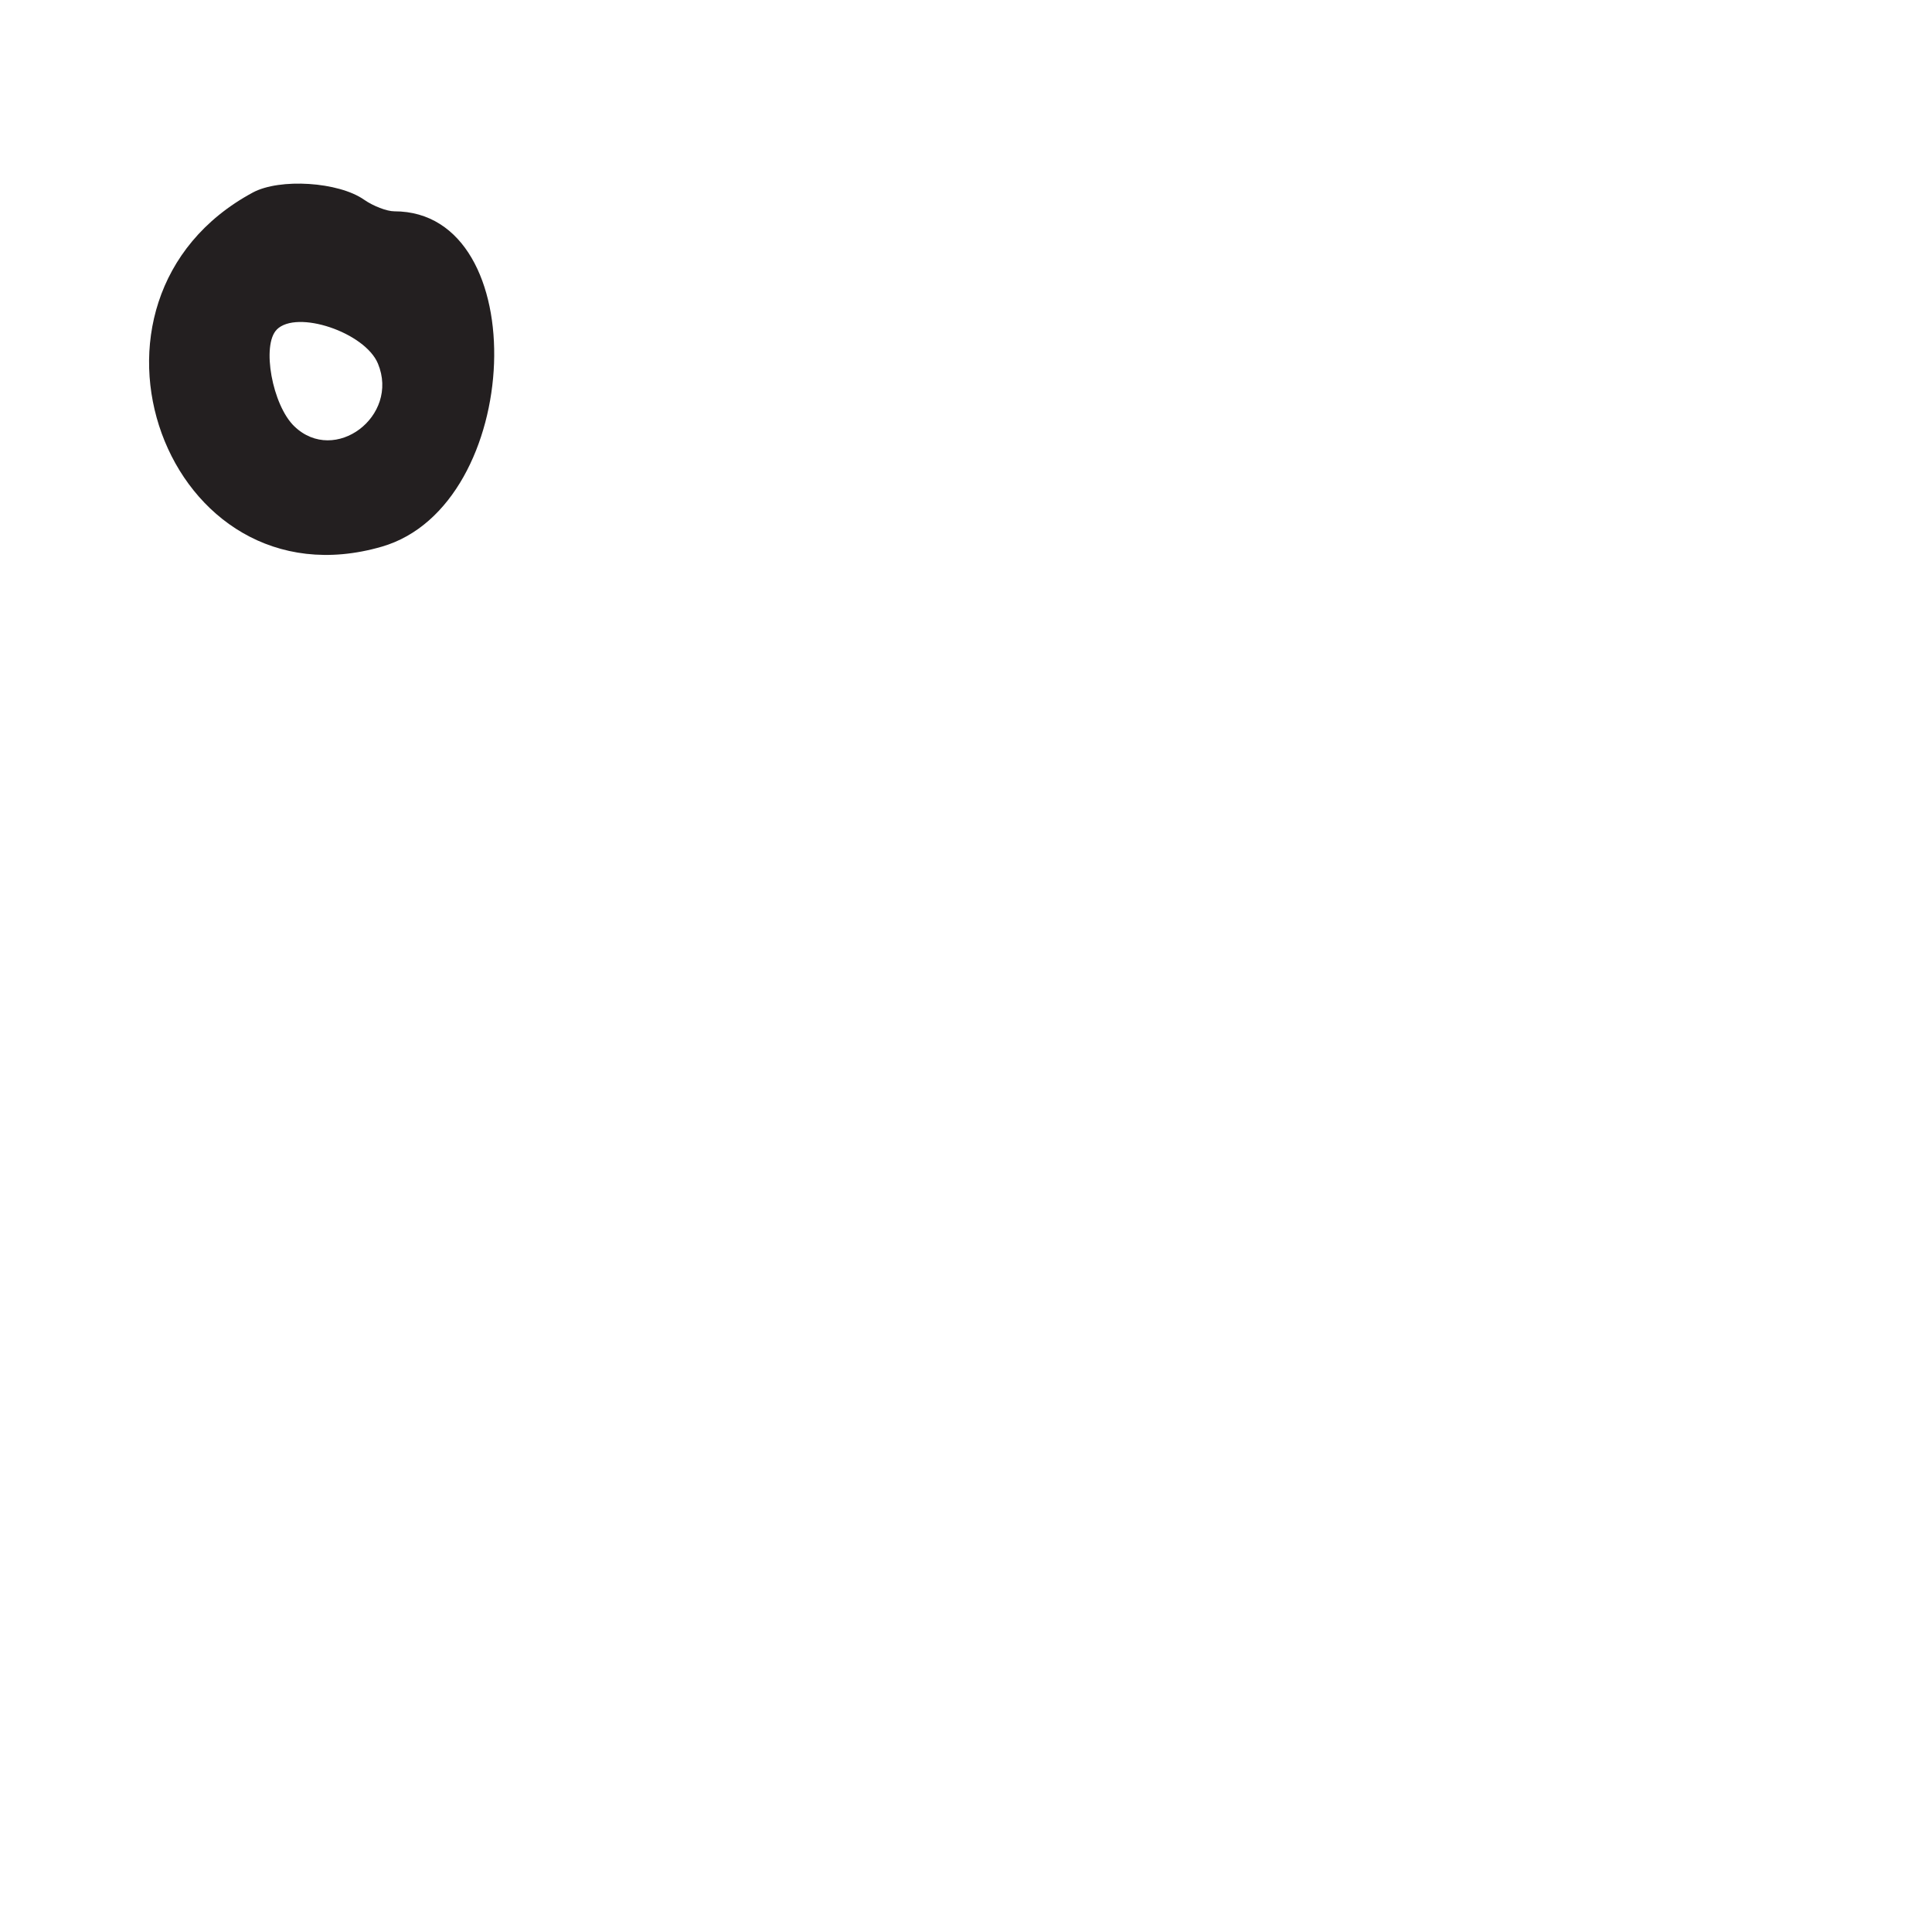
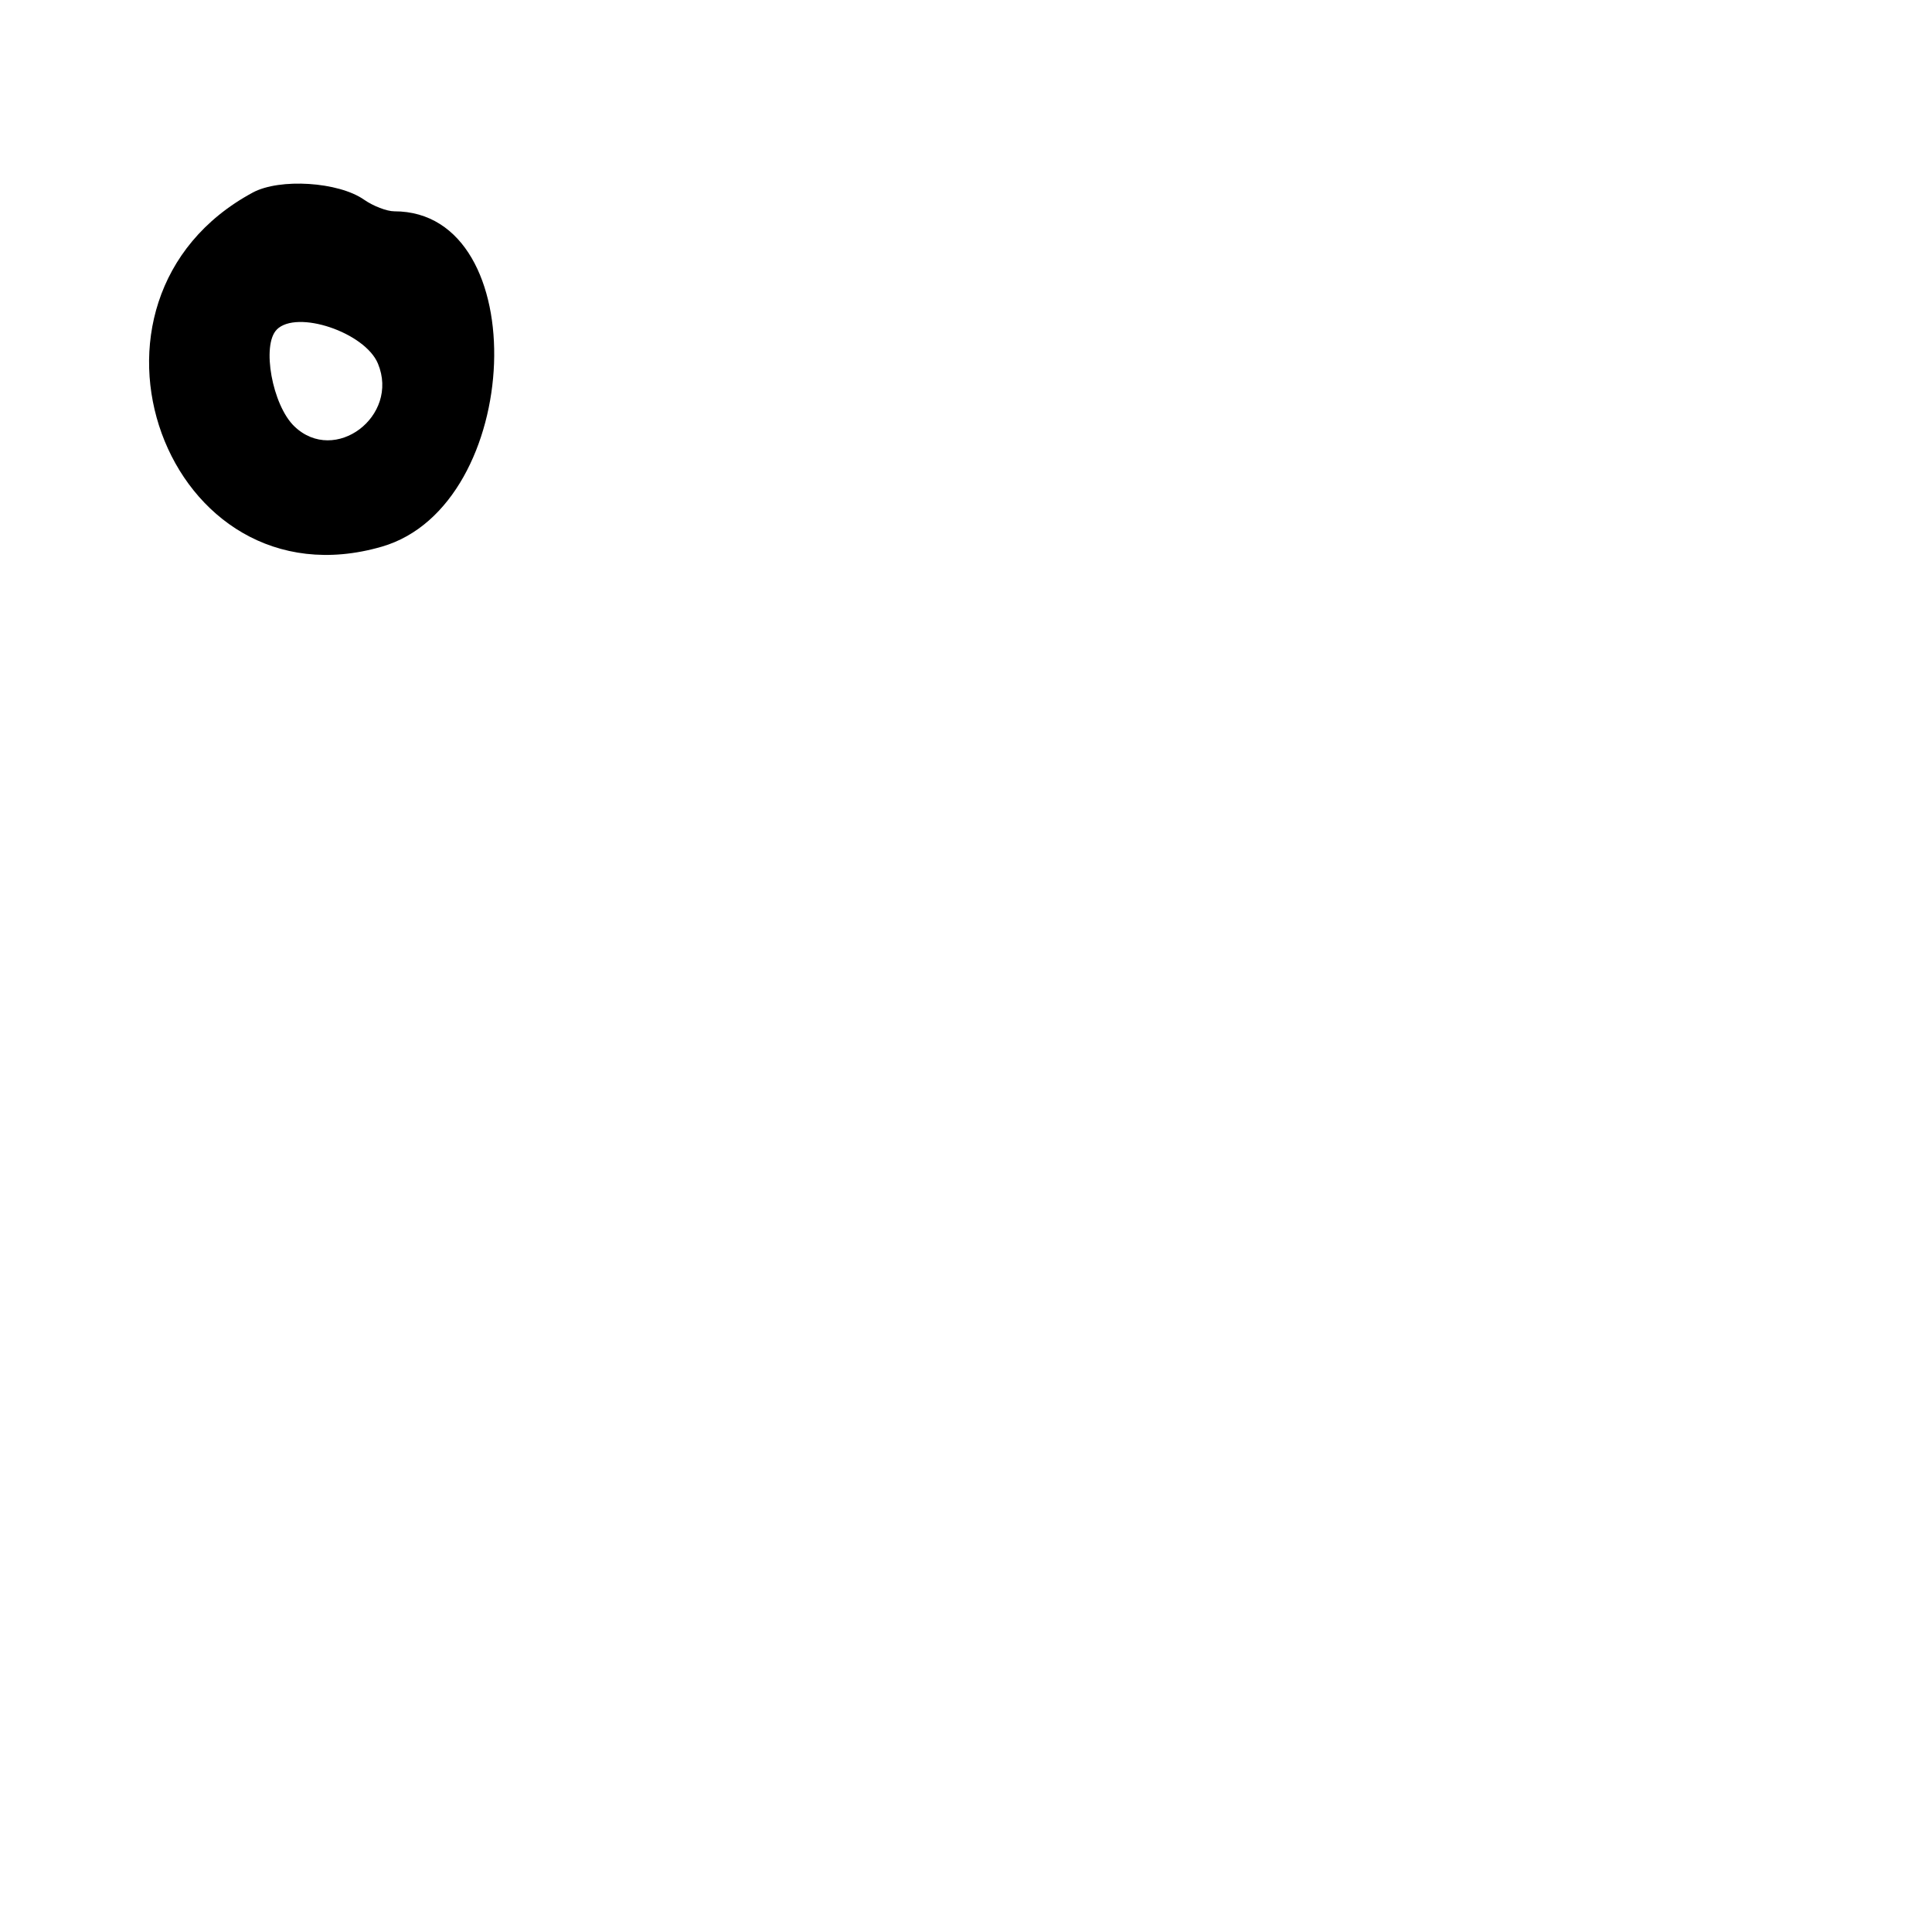
<svg xmlns="http://www.w3.org/2000/svg" id="Layer_1" data-name="Layer 1" viewBox="0 0 256 256">
-   <defs>
-     <style>
-       .cls-1 {
-         fill: #231f20;
-       }
-     </style>
-   </defs>
-   <path class="cls-1" d="M50.61,72.43c18.81-5.47,20.25-44.43,1.64-44.43-.99,0-2.79-.69-4.01-1.54-3.38-2.37-11.17-2.87-14.74-.95-26.42,14.25-11.48,55.23,17.11,46.92ZM36.67,43.67c2.67-2.67,11.69.37,13.41,4.51,2.89,6.98-5.72,13.45-11.07,8.32-2.93-2.8-4.38-10.79-2.33-12.83Z" />
+   <path d="M50.61,72.43c18.81-5.47,20.25-44.43,1.64-44.43-.99,0-2.79-.69-4.01-1.54-3.38-2.37-11.17-2.87-14.74-.95-26.42,14.25-11.48,55.23,17.11,46.92ZM36.67,43.67c2.67-2.67,11.69.37,13.41,4.51,2.89,6.98-5.72,13.45-11.07,8.32-2.93-2.8-4.38-10.79-2.33-12.83Z" />
</svg>
